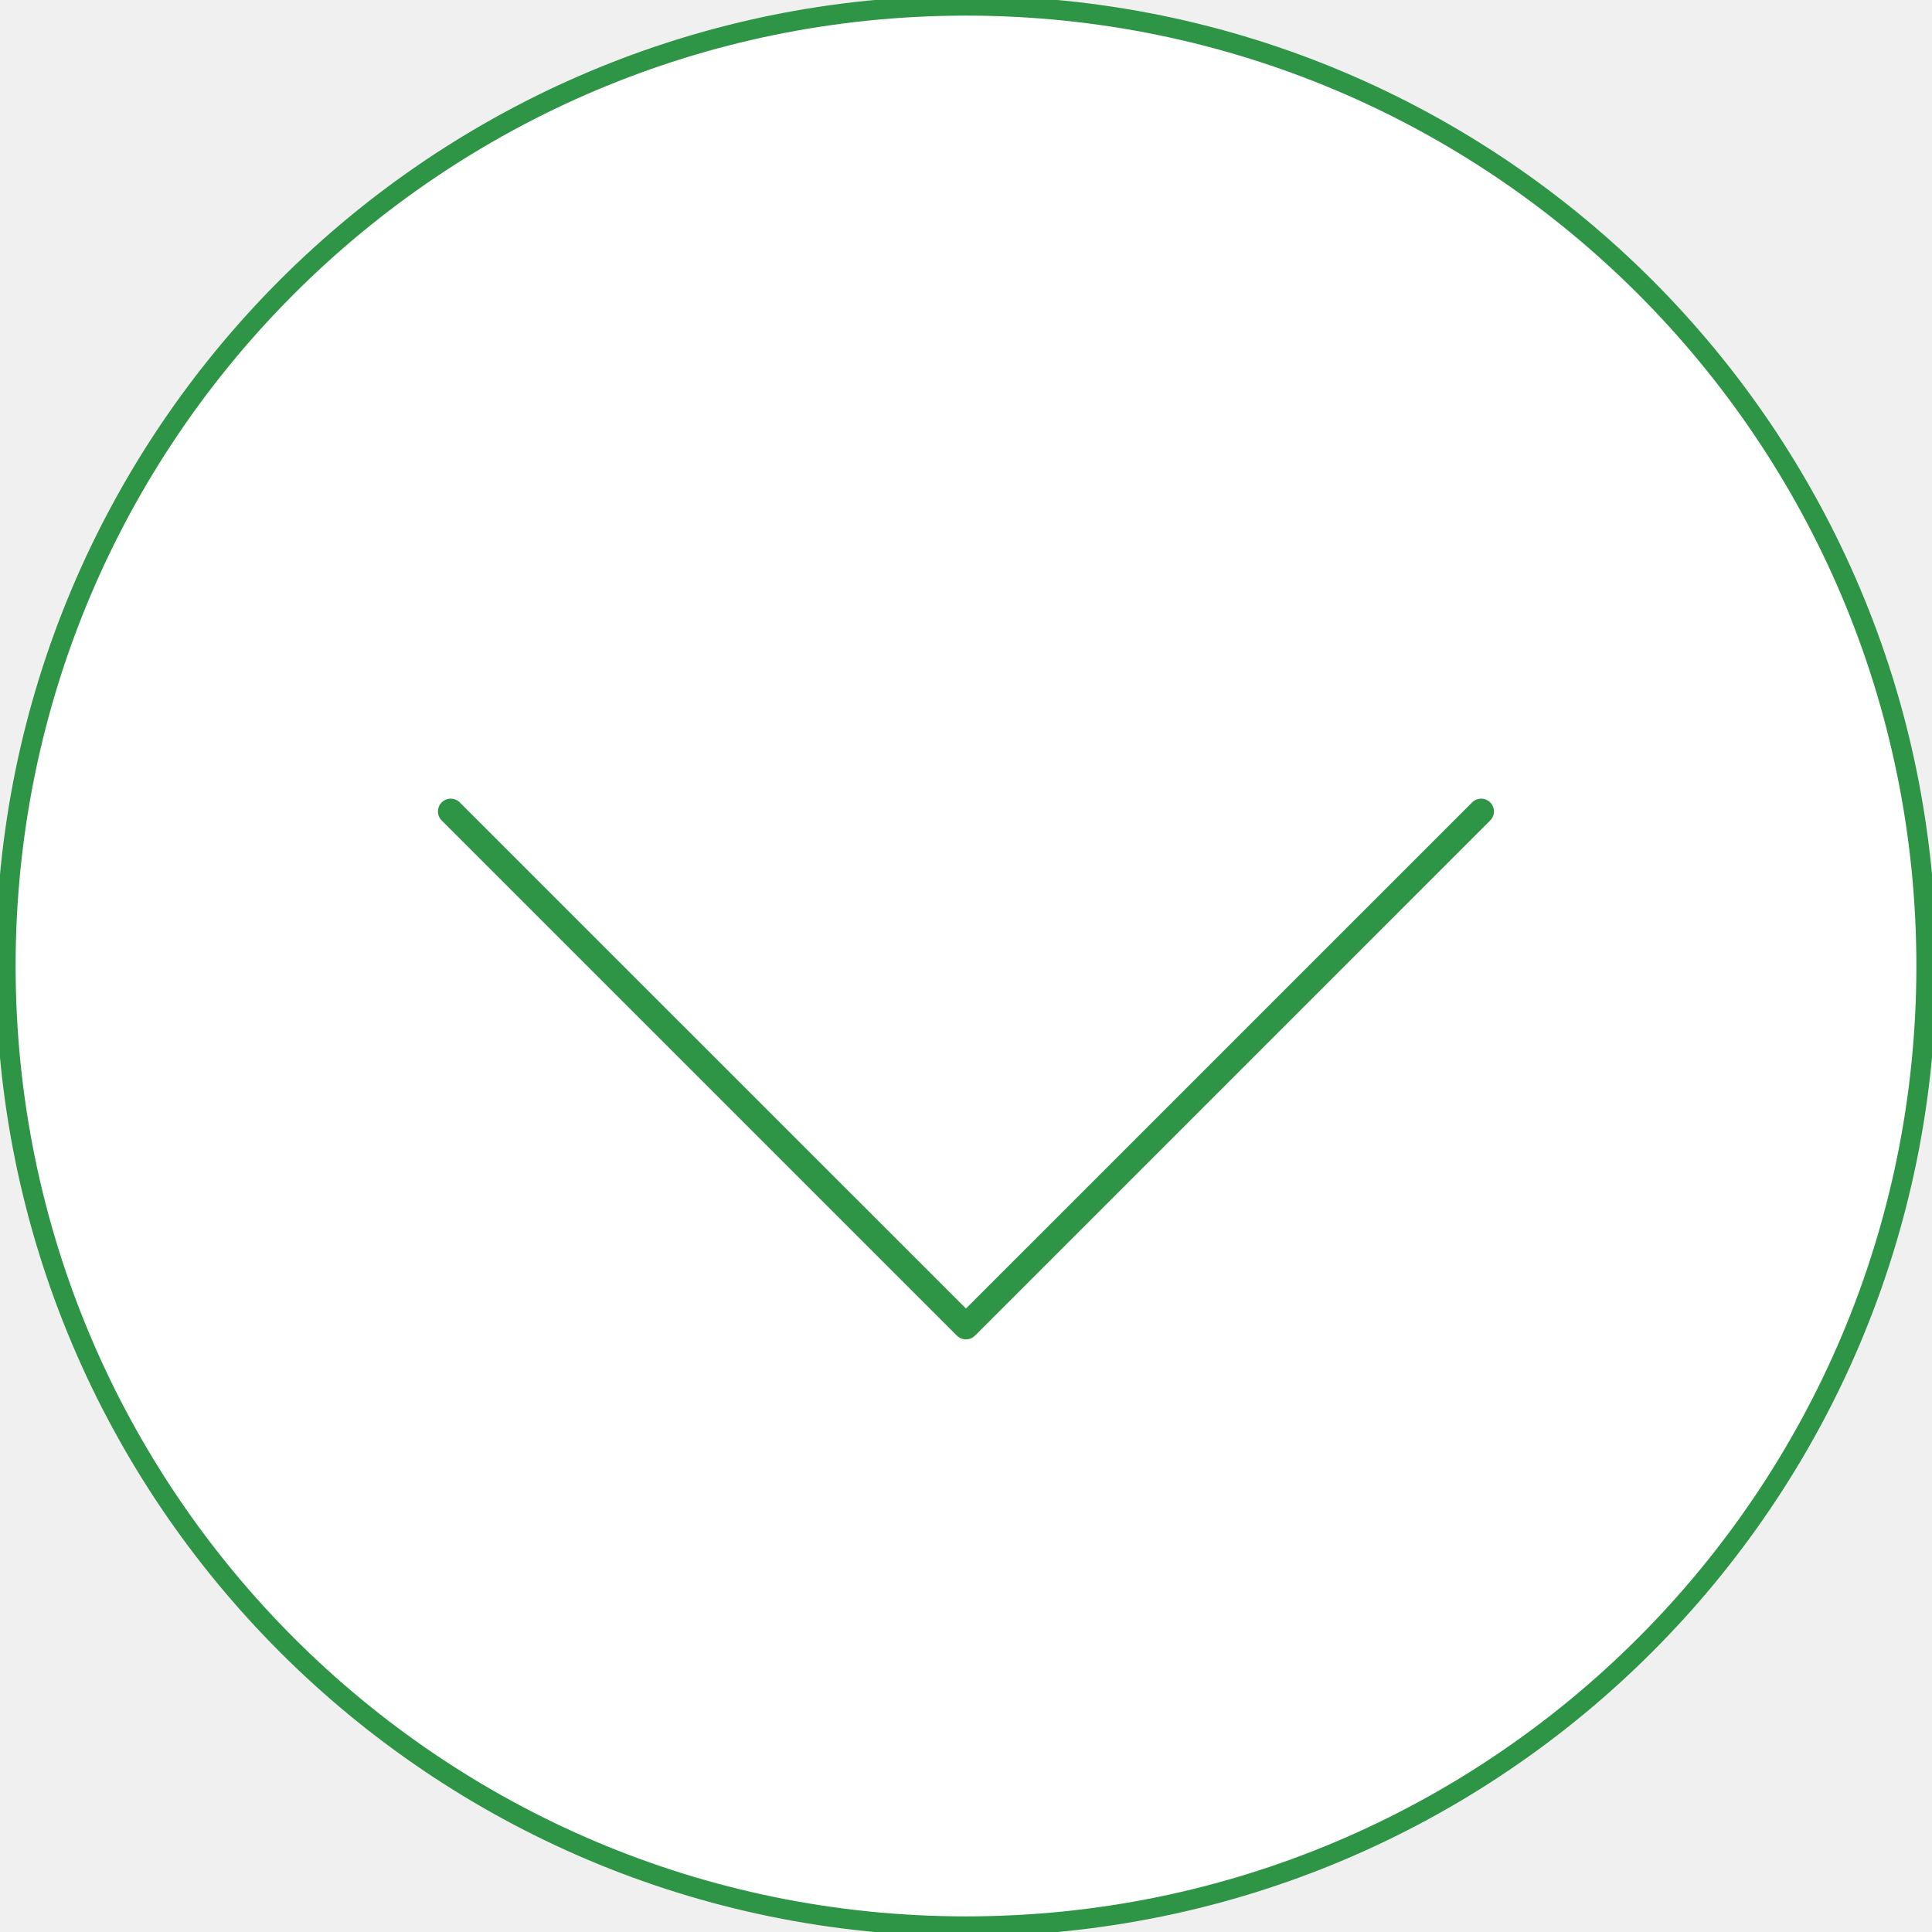
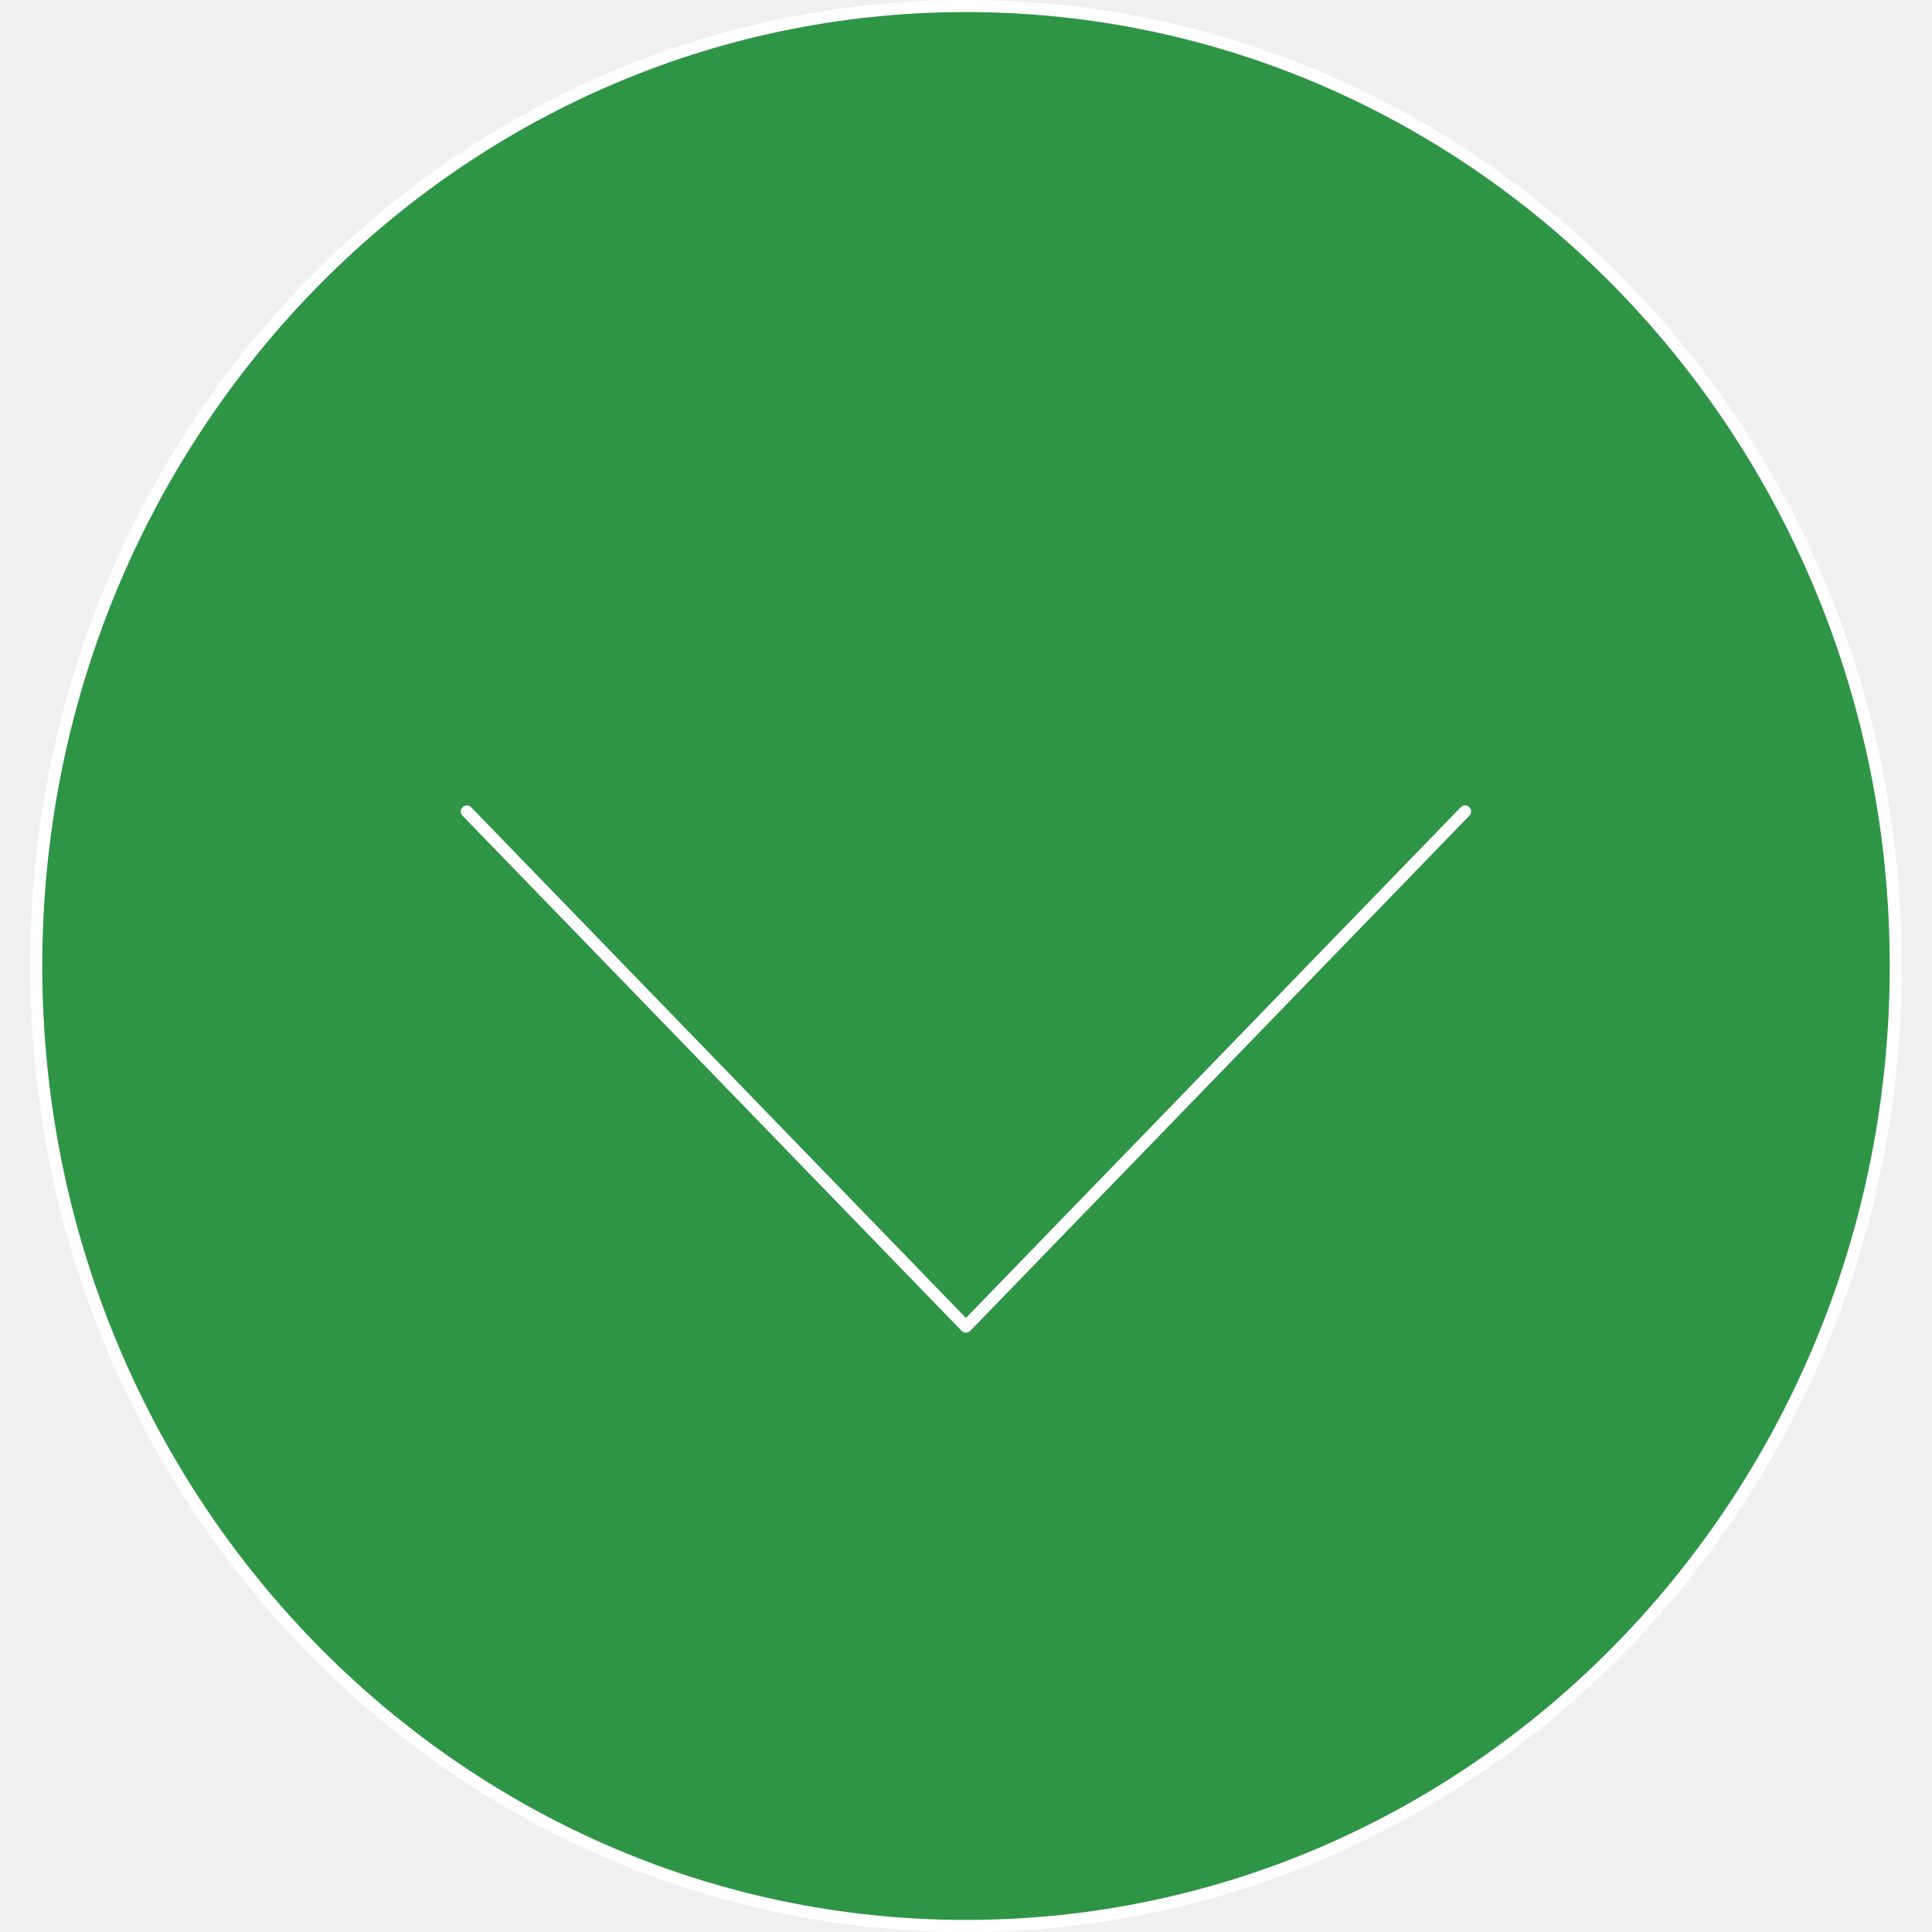
- <svg xmlns="http://www.w3.org/2000/svg" width="34" height="34" viewBox="0 0 34 34" fill="none">
-   <circle cx="17" cy="17" r="16.9" fill="white" stroke="#2F9546" stroke-width="0.35" />
-   <path d="M7.932 14.28L16.999 23.346L26.066 14.28" stroke="#2F9546" stroke-width="0.45" stroke-linecap="round" stroke-linejoin="round" />
+ <svg xmlns="http://www.w3.org/2000/svg" width="34" height="34" viewBox="0 0 31 32" fill="none">
+   <path d="M30.9 16C30.9 24.784 24.002 31.9 15.5 31.9C6.998 31.9 0.1 24.784 0.1 16C0.1 7.216 6.998 0.1 15.5 0.1C24.002 0.1 30.9 7.216 30.9 16Z" fill="#2F9546" stroke="white" stroke-width="0.2" />
+   <path d="M7.232 13.44L15.499 21.973L23.766 13.44" stroke="white" stroke-width="0.2" stroke-linecap="round" stroke-linejoin="round" />
</svg>
